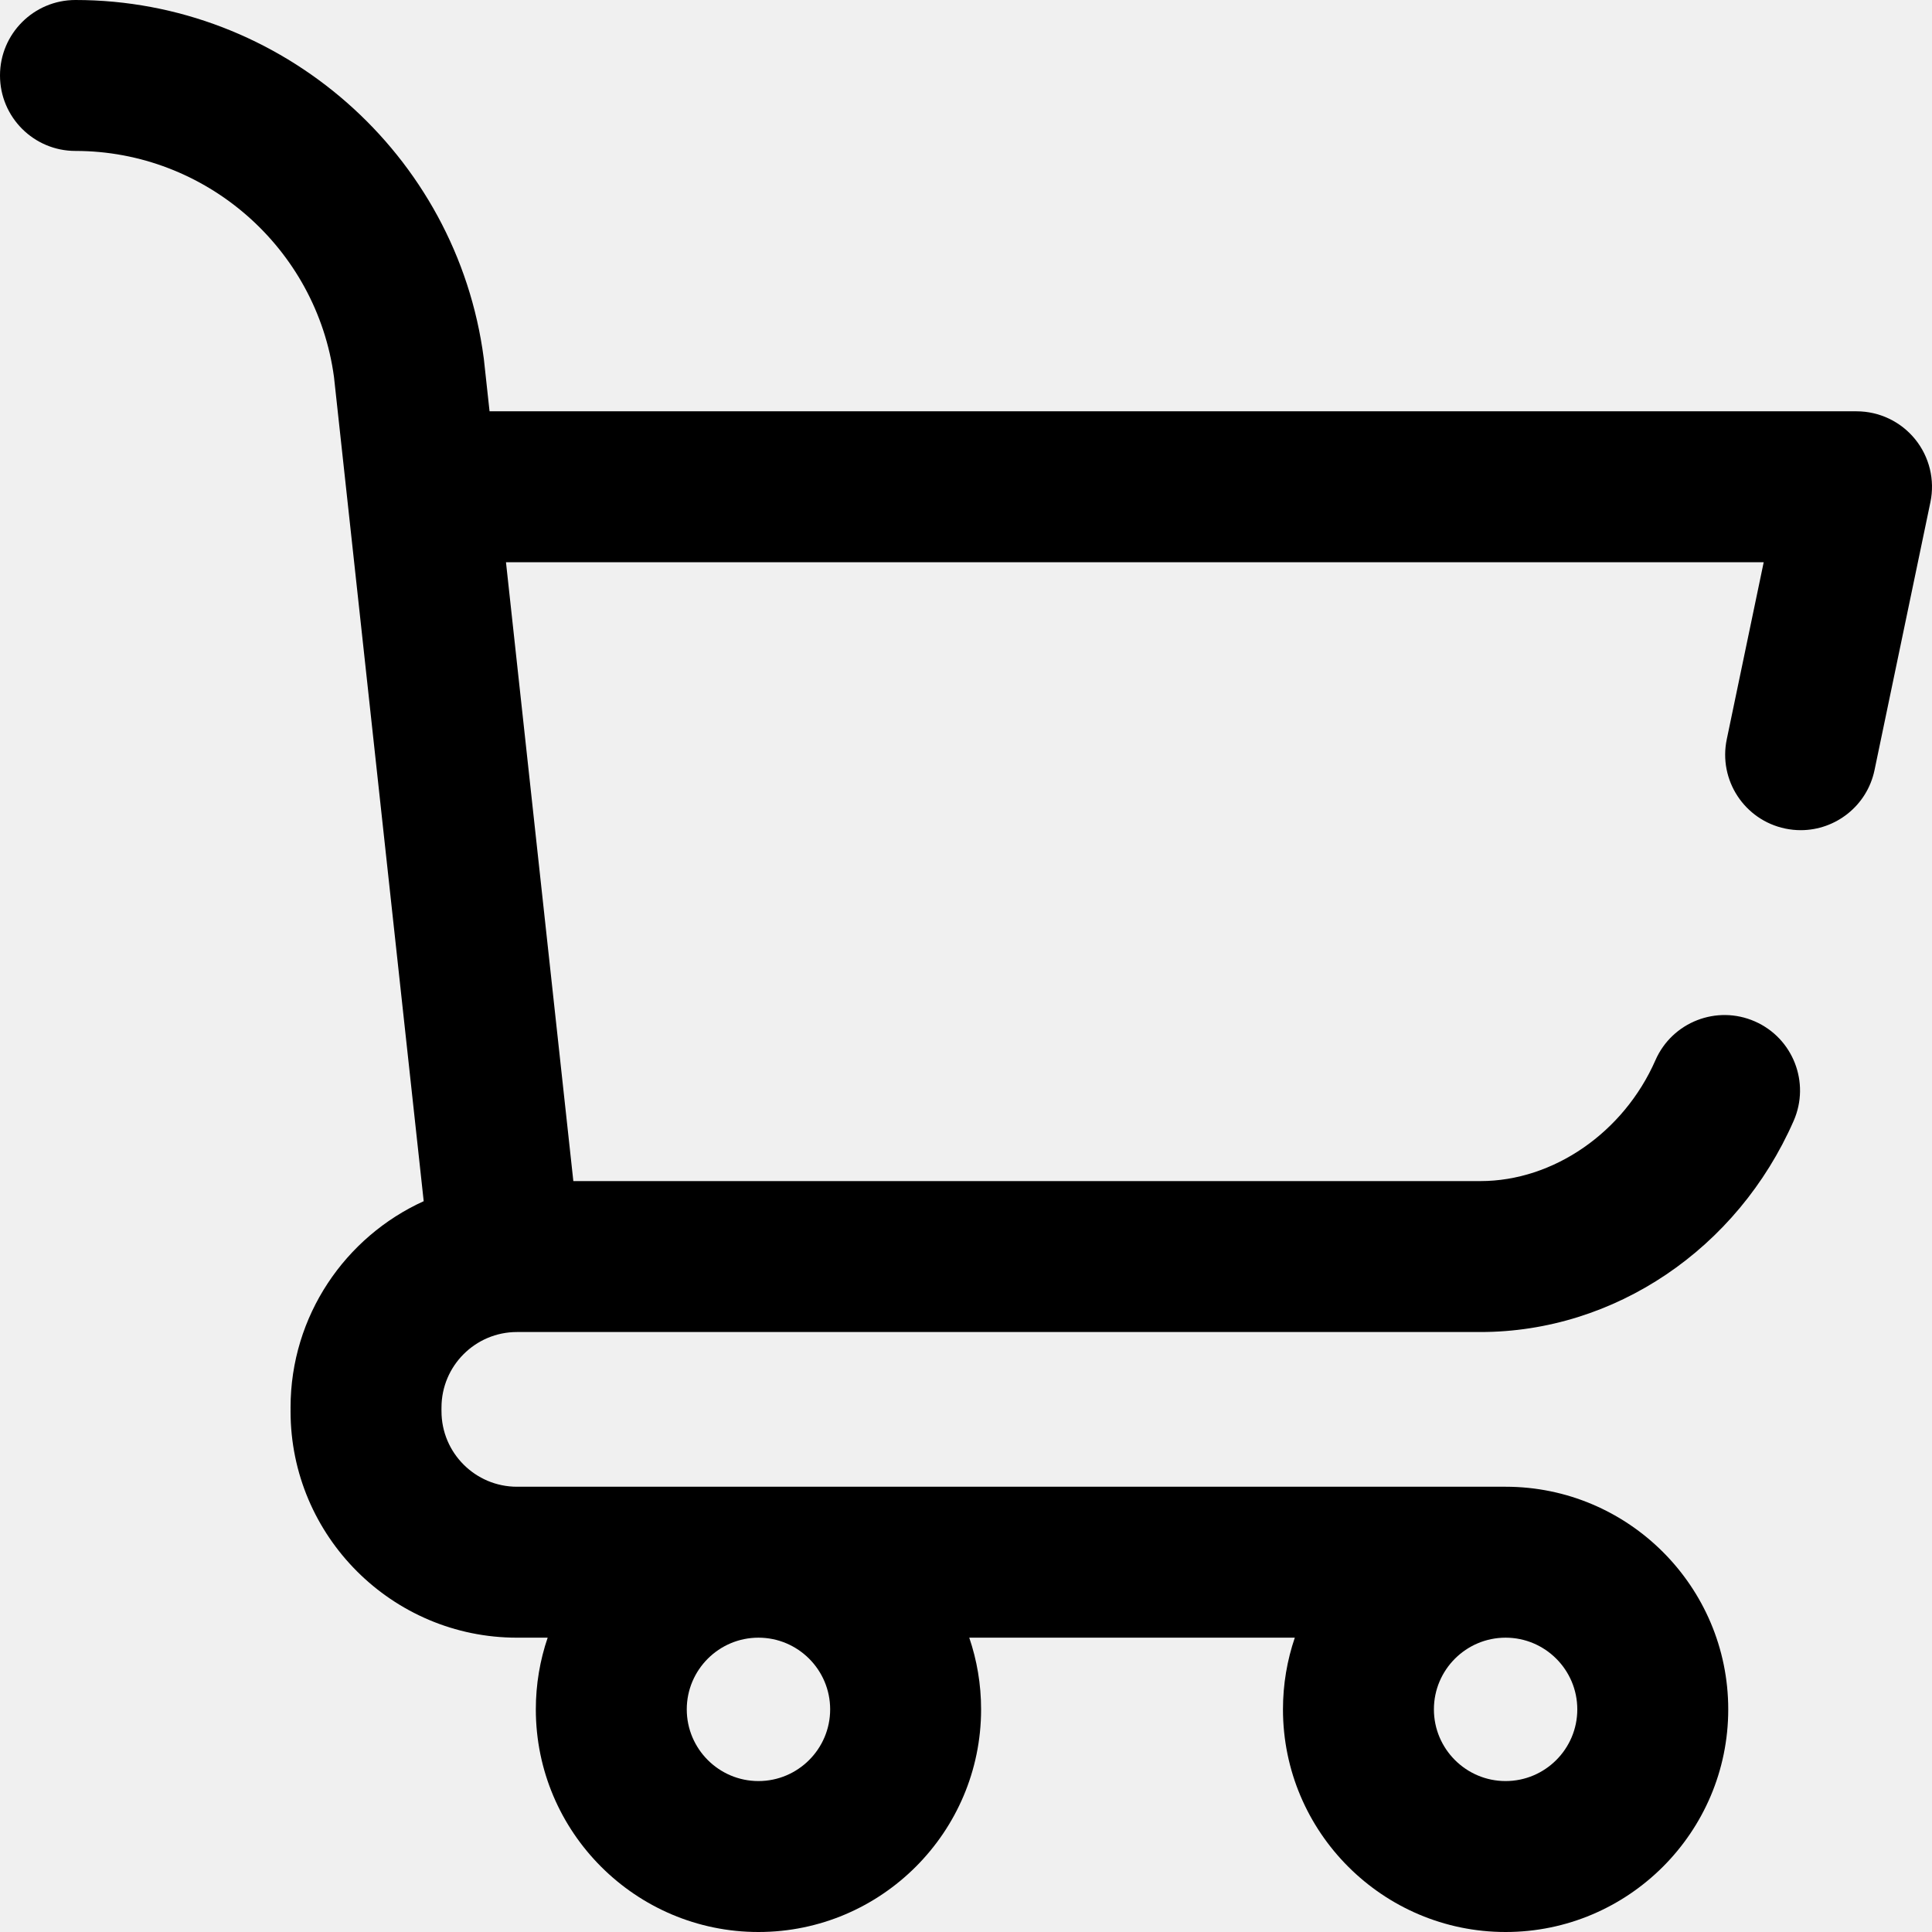
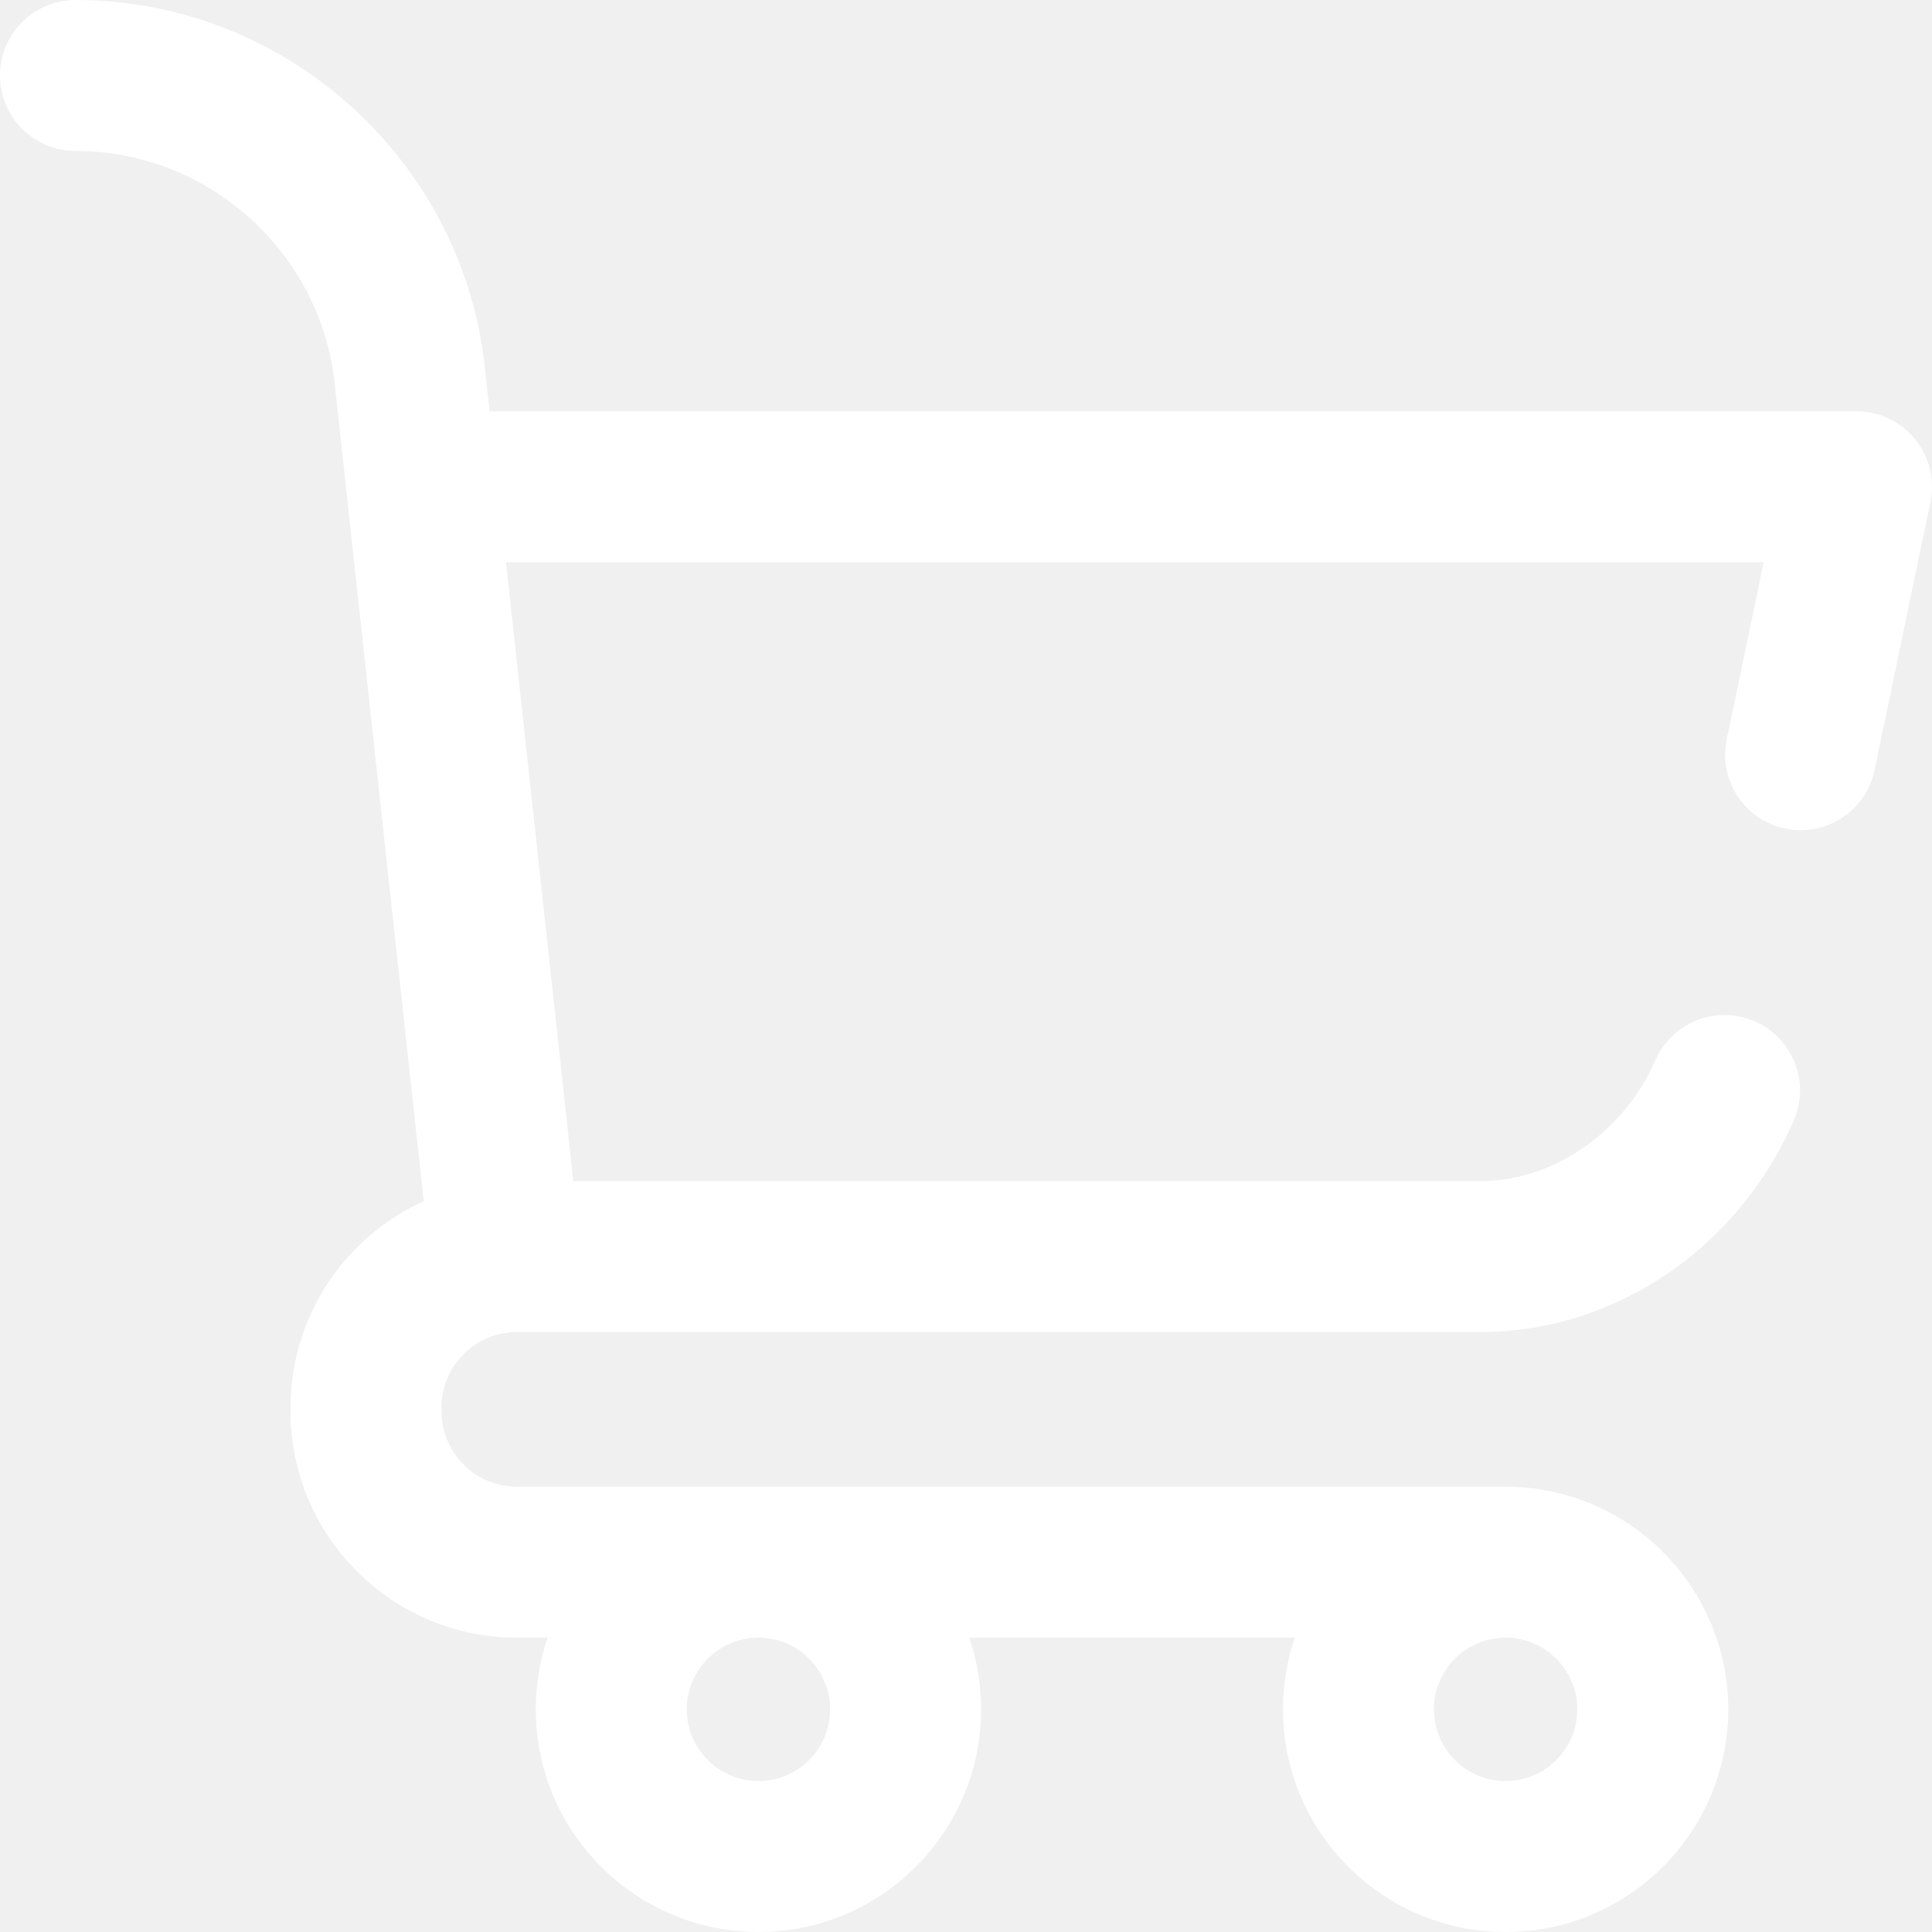
<svg xmlns="http://www.w3.org/2000/svg" version="1.1" id="Capa_1" x="0px" y="0px" viewBox="0 0 512 512" style="enable-background:new 0 0 512 512;" xml:space="preserve">
+   <defs>
+     <style>
+       #Capa_1 {
+         fill: #ffffff;
+       }
+     </style>
+   </defs>
  <g>
    <g>
      <path d="M507.519,116.384C503.721,111.712,498.021,109,492,109H129.736l-1.484-13.632l-0.053-0.438C121.099,40.812,74.583,0,20,0    C8.954,0,0,8.954,0,20s8.954,20,20,20c34.506,0,63.923,25.749,68.512,59.928l23.773,218.401C91.495,327.765,77,348.722,77,373    c0,0.167,0.002,0.334,0.006,0.5C77.002,373.666,77,373.833,77,374c0,33.084,26.916,60,60,60h8.138    c-2.034,5.964-3.138,12.355-3.138,19c0,32.532,26.467,59,59,59s59-26.468,59-59c0-6.645-1.104-13.036-3.138-19h86.277    c-2.034,5.964-3.138,12.355-3.138,19c0,32.532,26.467,59,59,59c32.533,0,59-26.468,59-59c0-32.532-26.467-59-59-59H137    c-11.028,0-20-8.972-20-20c0-0.167-0.002-0.334-0.006-0.5c0.004-0.166,0.006-0.333,0.006-0.5c0-11.028,8.972-20,20-20h255.331    c35.503,0,68.084-21.966,83.006-55.962c4.439-10.114-0.161-21.912-10.275-26.352c-10.114-4.439-21.912,0.161-26.352,10.275    C430.299,300.125,411.661,313,392.331,313h-240.39L134.09,149h333.308l-9.786,46.916c-2.255,10.813,4.682,21.407,15.495,23.662    c1.377,0.288,2.75,0.426,4.104,0.426c9.272,0,17.59-6.484,19.558-15.92l14.809-71C512.808,127.19,511.317,121.056,507.519,116.384    z M399,434c10.477,0,19,8.523,19,19s-8.523,19-19,19s-19-8.523-19-19S388.523,434,399,434z M201,434c10.477,0,19,8.524,19,19    c0,10.477-8.523,19-19,19s-19-8.523-19-19S190.523,434,201,434z" />
    </g>
  </g>
  <g>
</g>
  <g>
</g>
  <g>
</g>
  <g>
</g>
  <g>
</g>
  <g>
</g>
  <g>
</g>
  <g>
</g>
  <g>
</g>
  <g>
</g>
  <g>
</g>
  <g>
</g>
  <g>
</g>
  <g>
</g>
  <g>
</g>
</svg>
